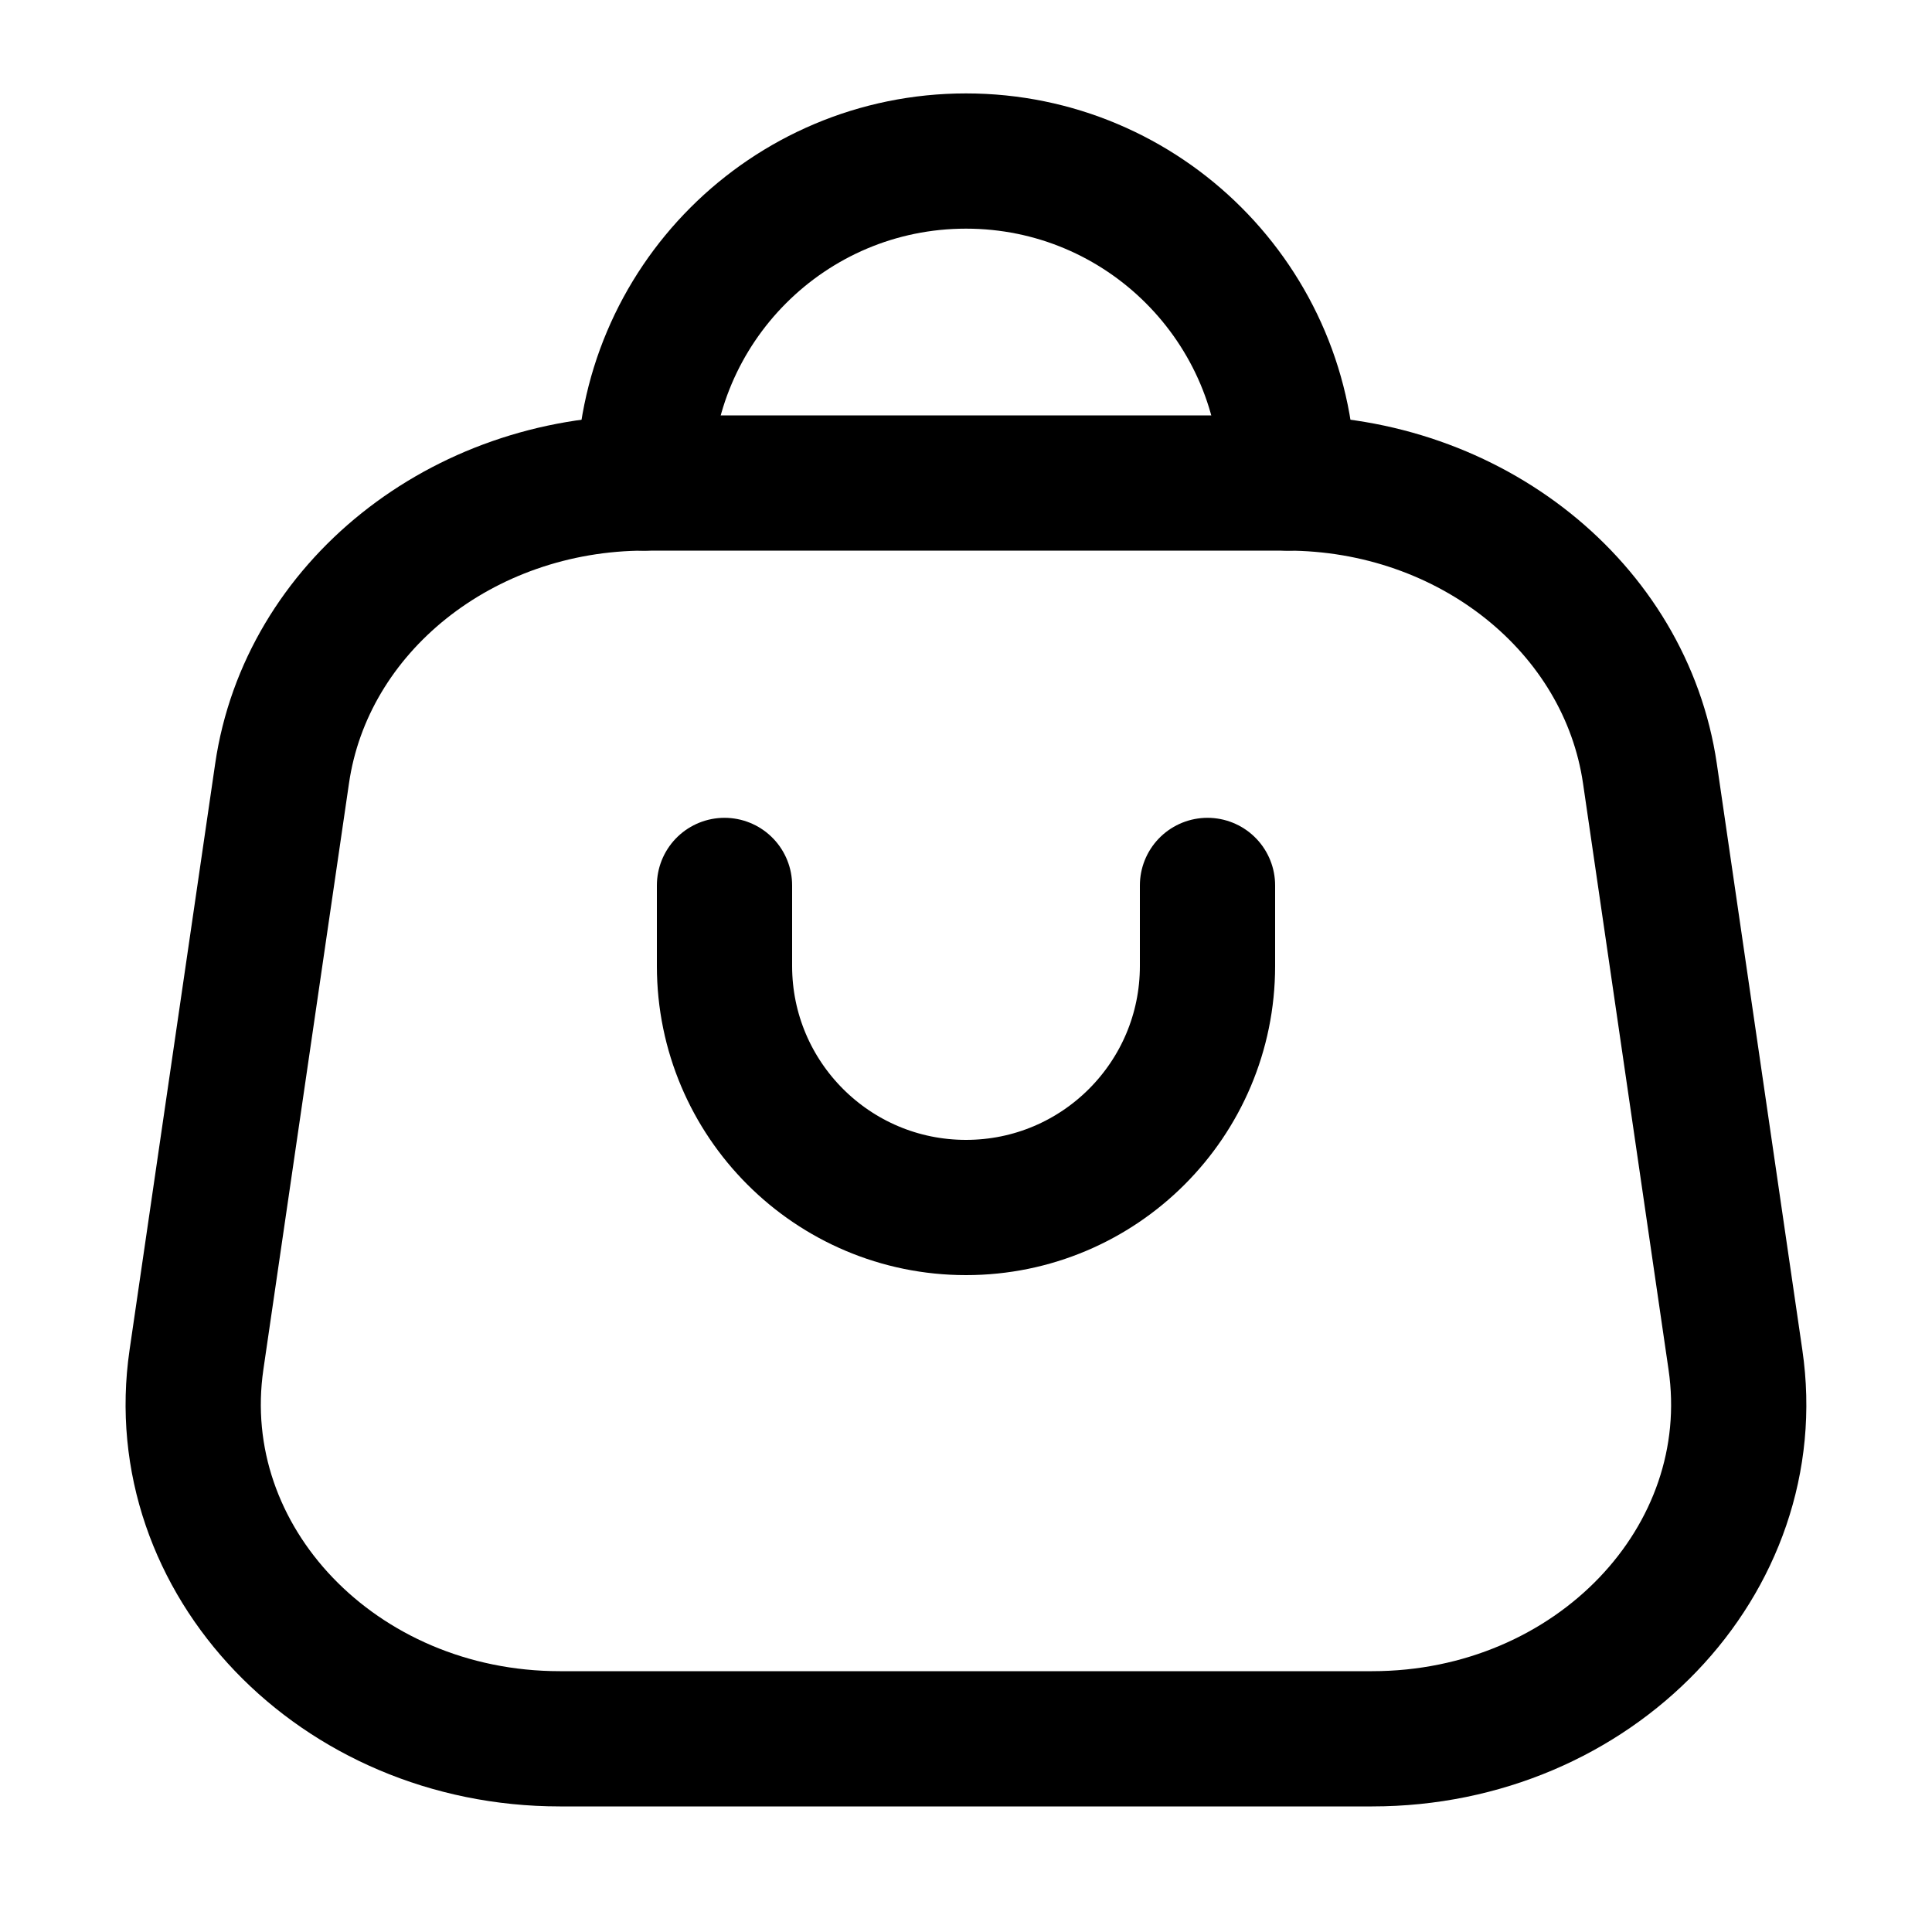
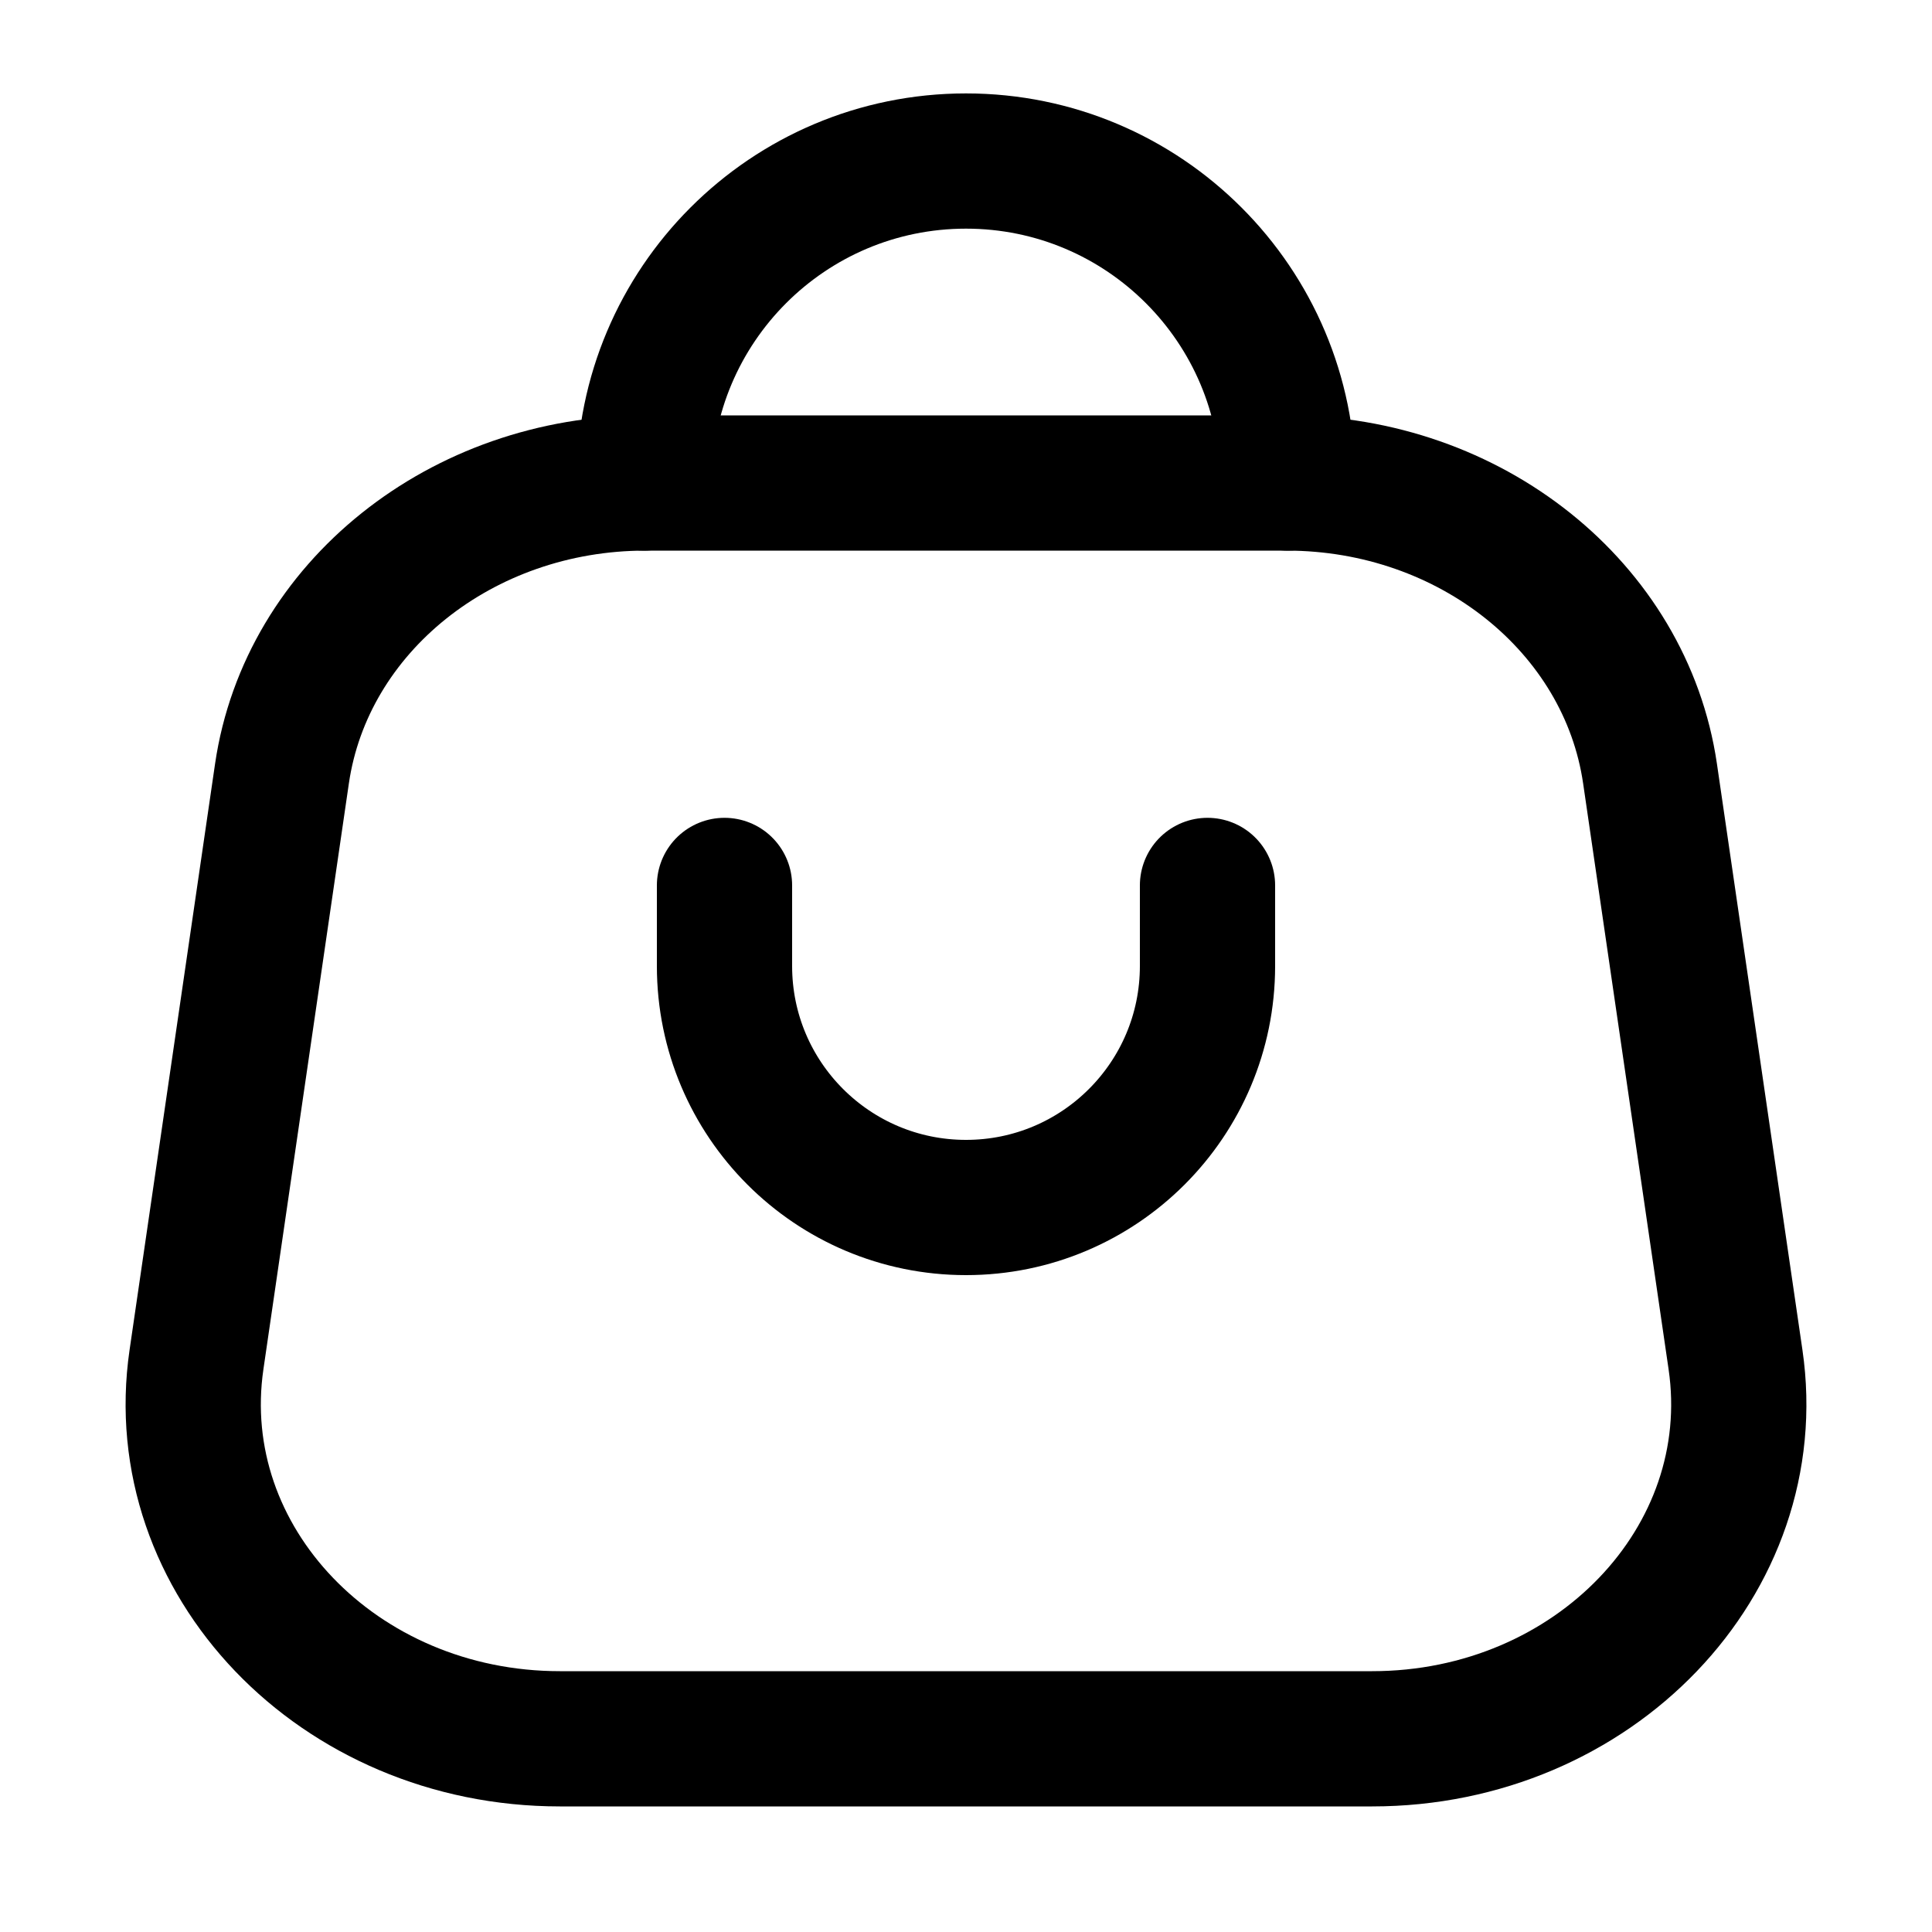
- <svg xmlns="http://www.w3.org/2000/svg" fill="none" viewBox="0 0 20 20">
-   <path stroke="currentColor" stroke-linejoin="round" stroke-width="1.4" d="M2.92 8.008C3.17 6.286 4.78 5 6.68 5h6.638c1.902 0 3.51 1.286 3.762 3.008l.885 6.067C18.27 16.153 16.5 18 14.204 18H5.796C3.5 18 1.73 16.153 2.034 14.075z" />
-   <path stroke="currentColor" stroke-linecap="round" stroke-linejoin="round" stroke-width="1.4" d="M6.667 4.833V5a3.333 3.333 0 0 1 6.666 0v-.167M7.5 9.166V10a2.5 2.5 0 1 0 5 0v-.834" />
+ <svg xmlns="http://www.w3.org/2000/svg" width="100%" height="100%" viewBox="0 0 20 20" fill="none">
+   <path d="M2.919 8.008C3.171 6.286 4.779 5 6.681 5H13.319C15.221 5 16.829 6.286 17.081 8.008L17.966 14.075C18.269 16.153 16.5 18 14.204 18H5.796C3.501 18 1.731 16.153 2.034 14.075L2.919 8.008Z" stroke="currentColor" stroke-width="1.4" stroke-linejoin="round" />
+   <path d="M6.667 4.833V5C6.667 3.159 8.159 1.667 10 1.667C11.841 1.667 13.333 3.159 13.333 5V4.833M7.5 9.166V10C7.5 11.381 8.619 12.5 10 12.5C11.381 12.5 12.5 11.381 12.5 10V9.166" stroke="currentColor" stroke-width="1.4" stroke-linecap="round" stroke-linejoin="round" />
</svg>
